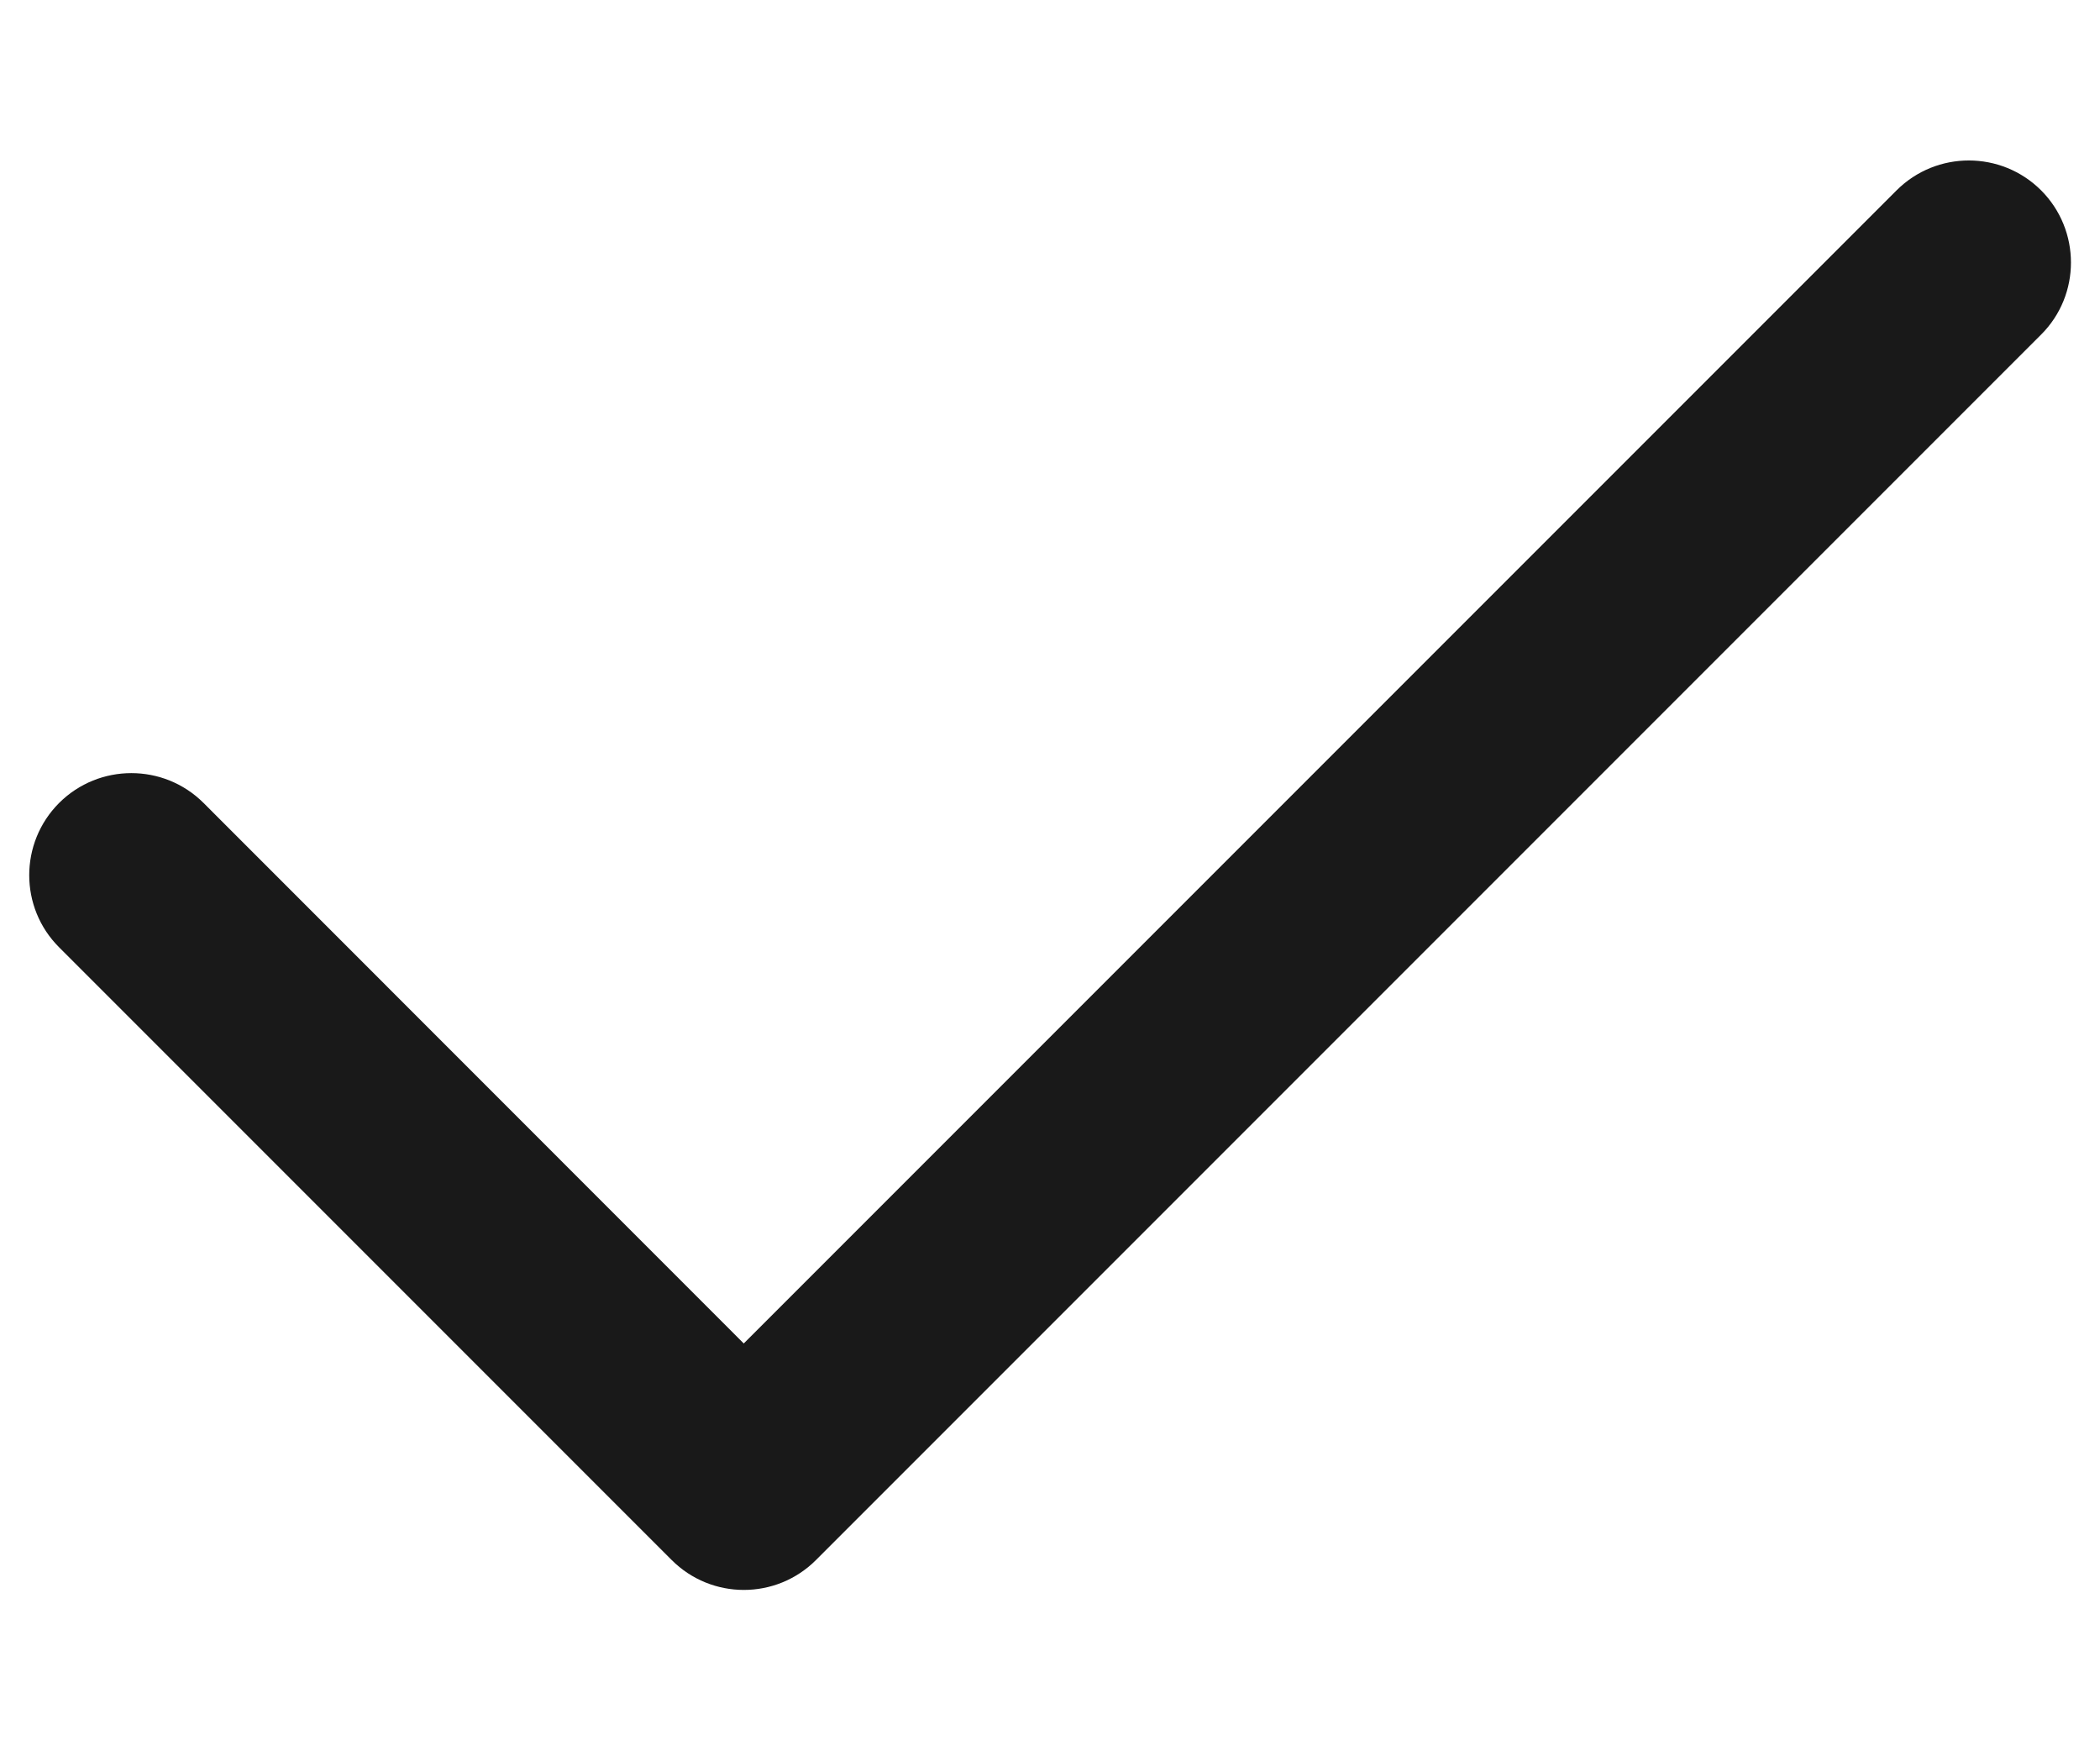
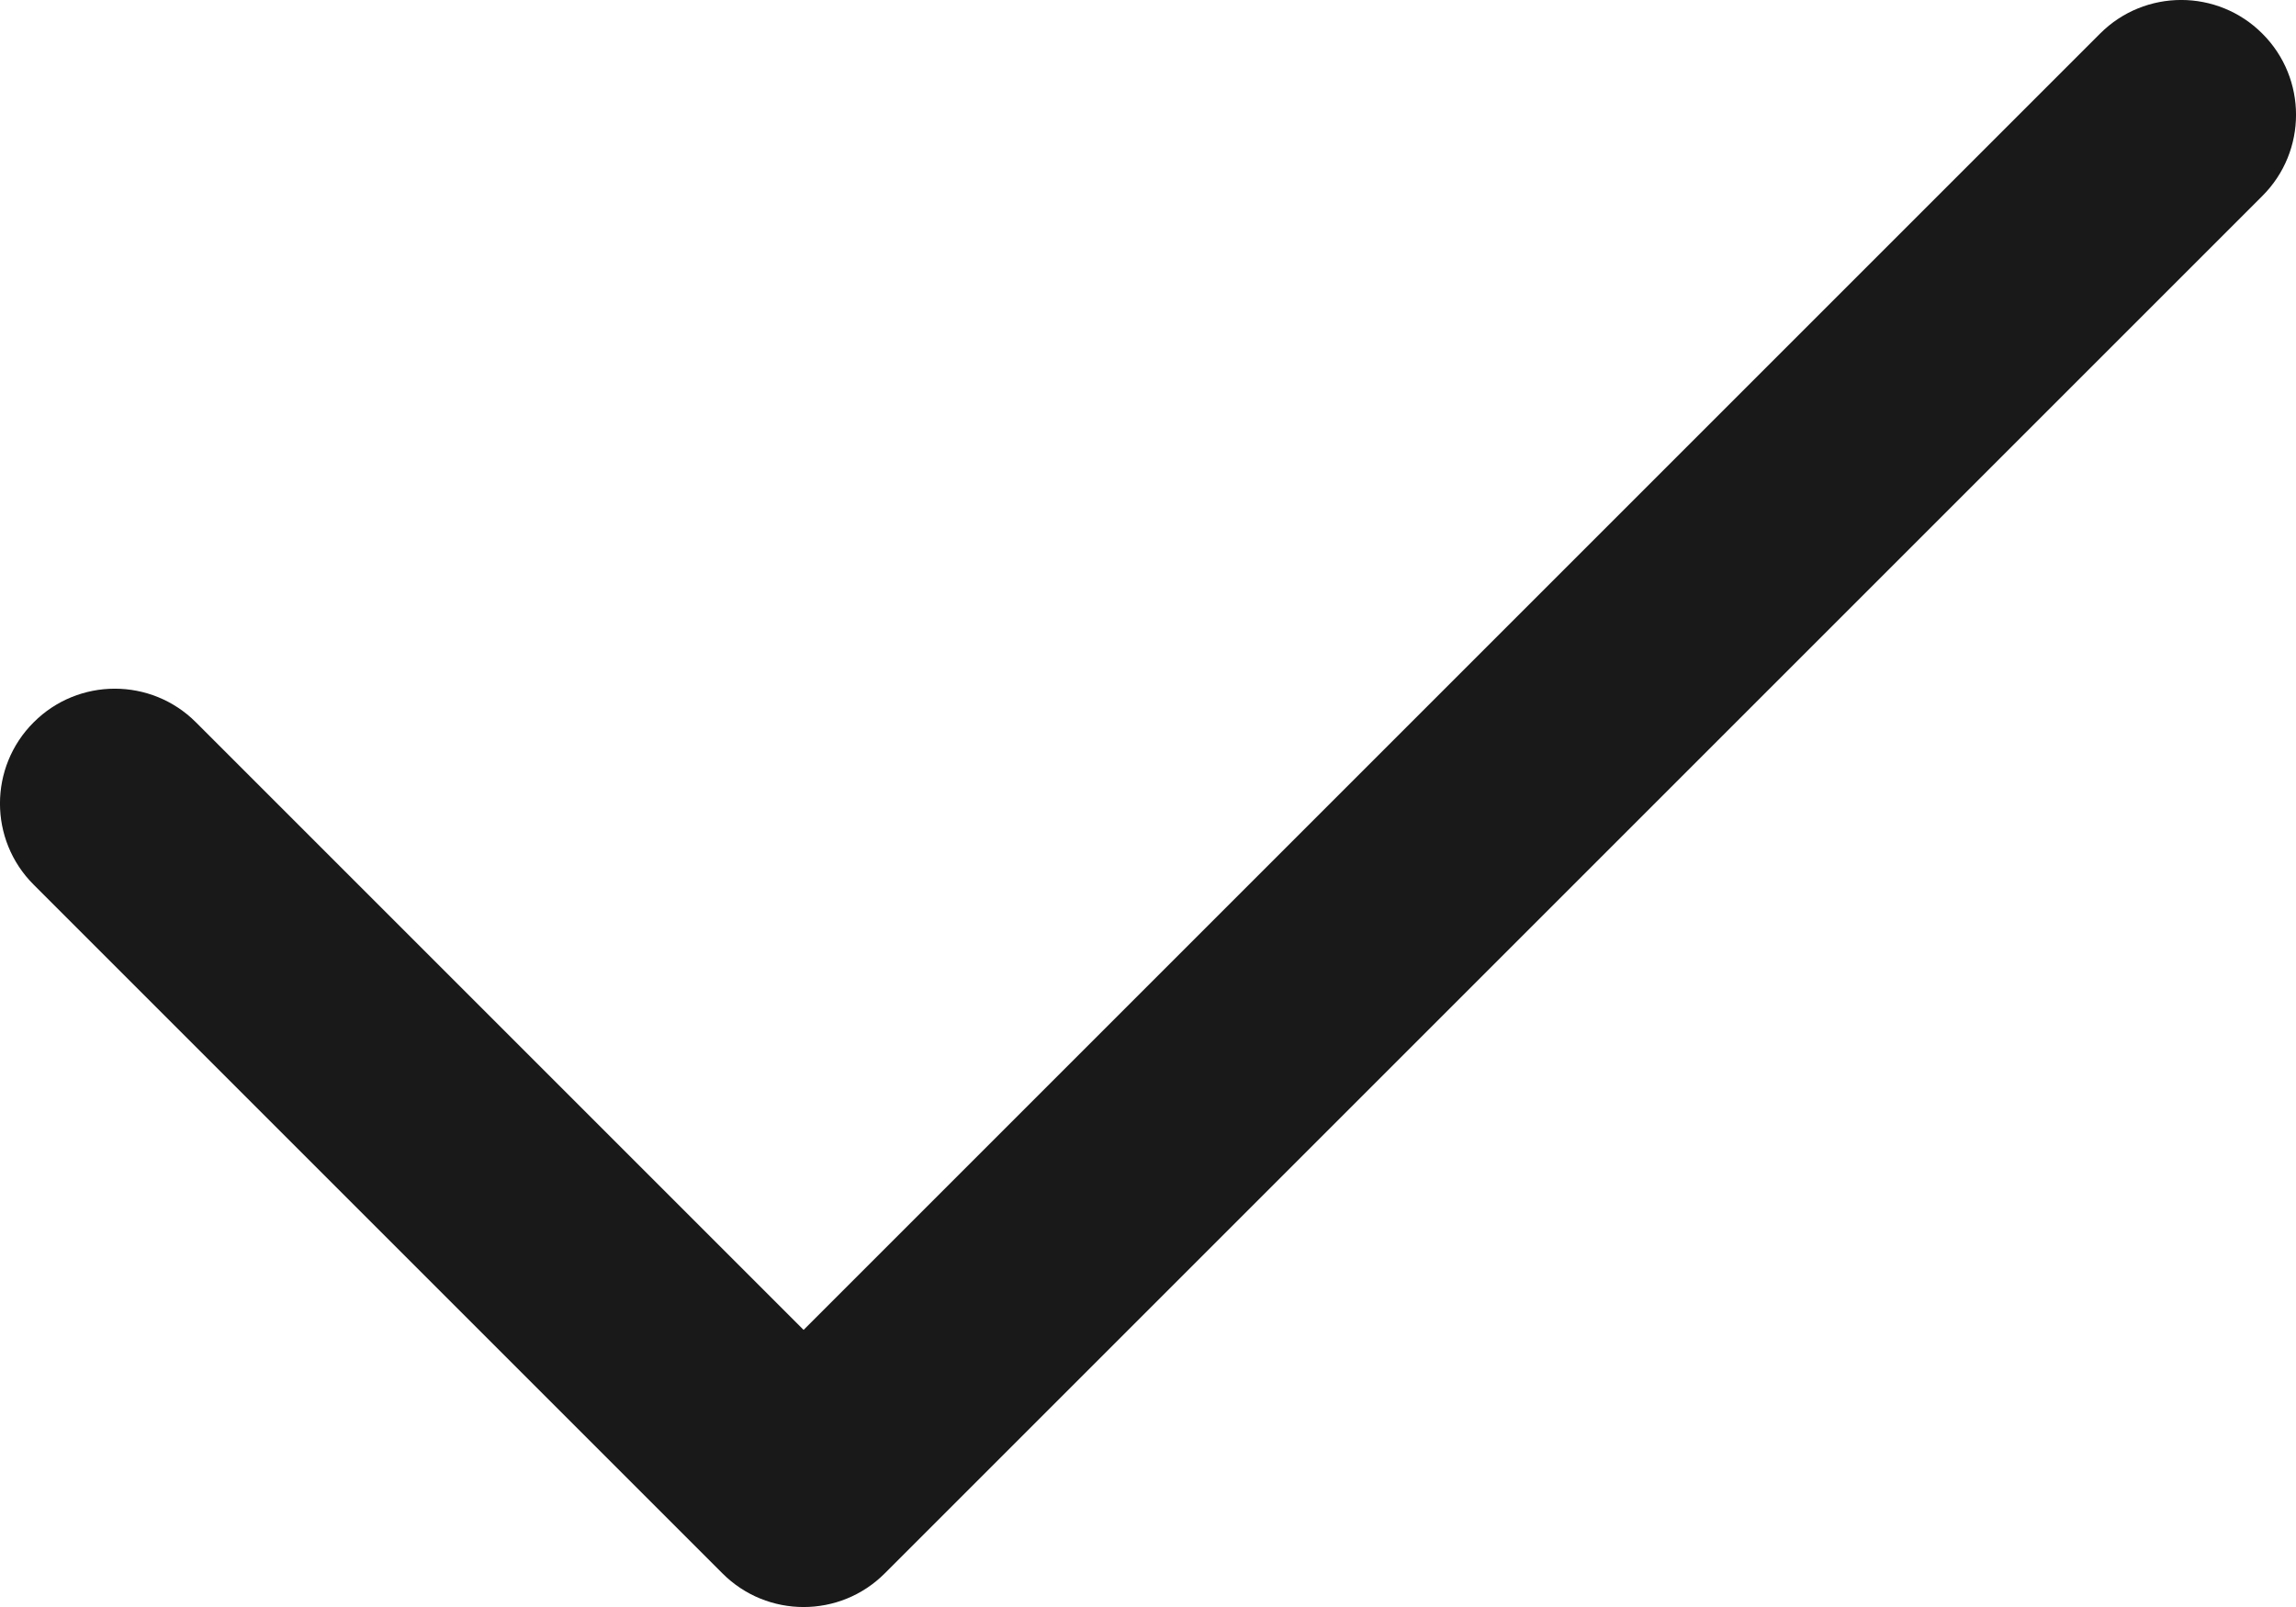
- <svg xmlns="http://www.w3.org/2000/svg" width="12" height="10" viewBox="0 0 12 10" fill="none">
-   <path fill-rule="evenodd" clip-rule="evenodd" d="M11.663 1.087C11.891 1.315 11.891 1.685 11.663 1.912L4.663 8.912C4.435 9.14 4.066 9.14 3.838 8.912L0.338 5.412C0.11 5.185 0.11 4.815 0.338 4.587C0.566 4.36 0.935 4.36 1.163 4.587L4.25 7.675L10.838 1.087C11.066 0.86 11.435 0.86 11.663 1.087Z" fill="currentColor" fill-opacity="0.9" />
+ <svg xmlns="http://www.w3.org/2000/svg" width="20" height="14" viewBox="0 0 20 14" fill="none">
+   <path fill-rule="evenodd" clip-rule="evenodd" d="M19.707 0.293C20.098 0.683 20.098 1.317 19.707 1.707L7.707 13.707C7.317 14.098 6.683 14.098 6.293 13.707L0.293 7.707C-0.098 7.317 -0.098 6.683 0.293 6.293C0.683 5.902 1.317 5.902 1.707 6.293L7 11.586L18.293 0.293C18.683 -0.098 19.317 -0.098 19.707 0.293Z" fill="currentColor" fill-opacity="0.9" />
</svg>
